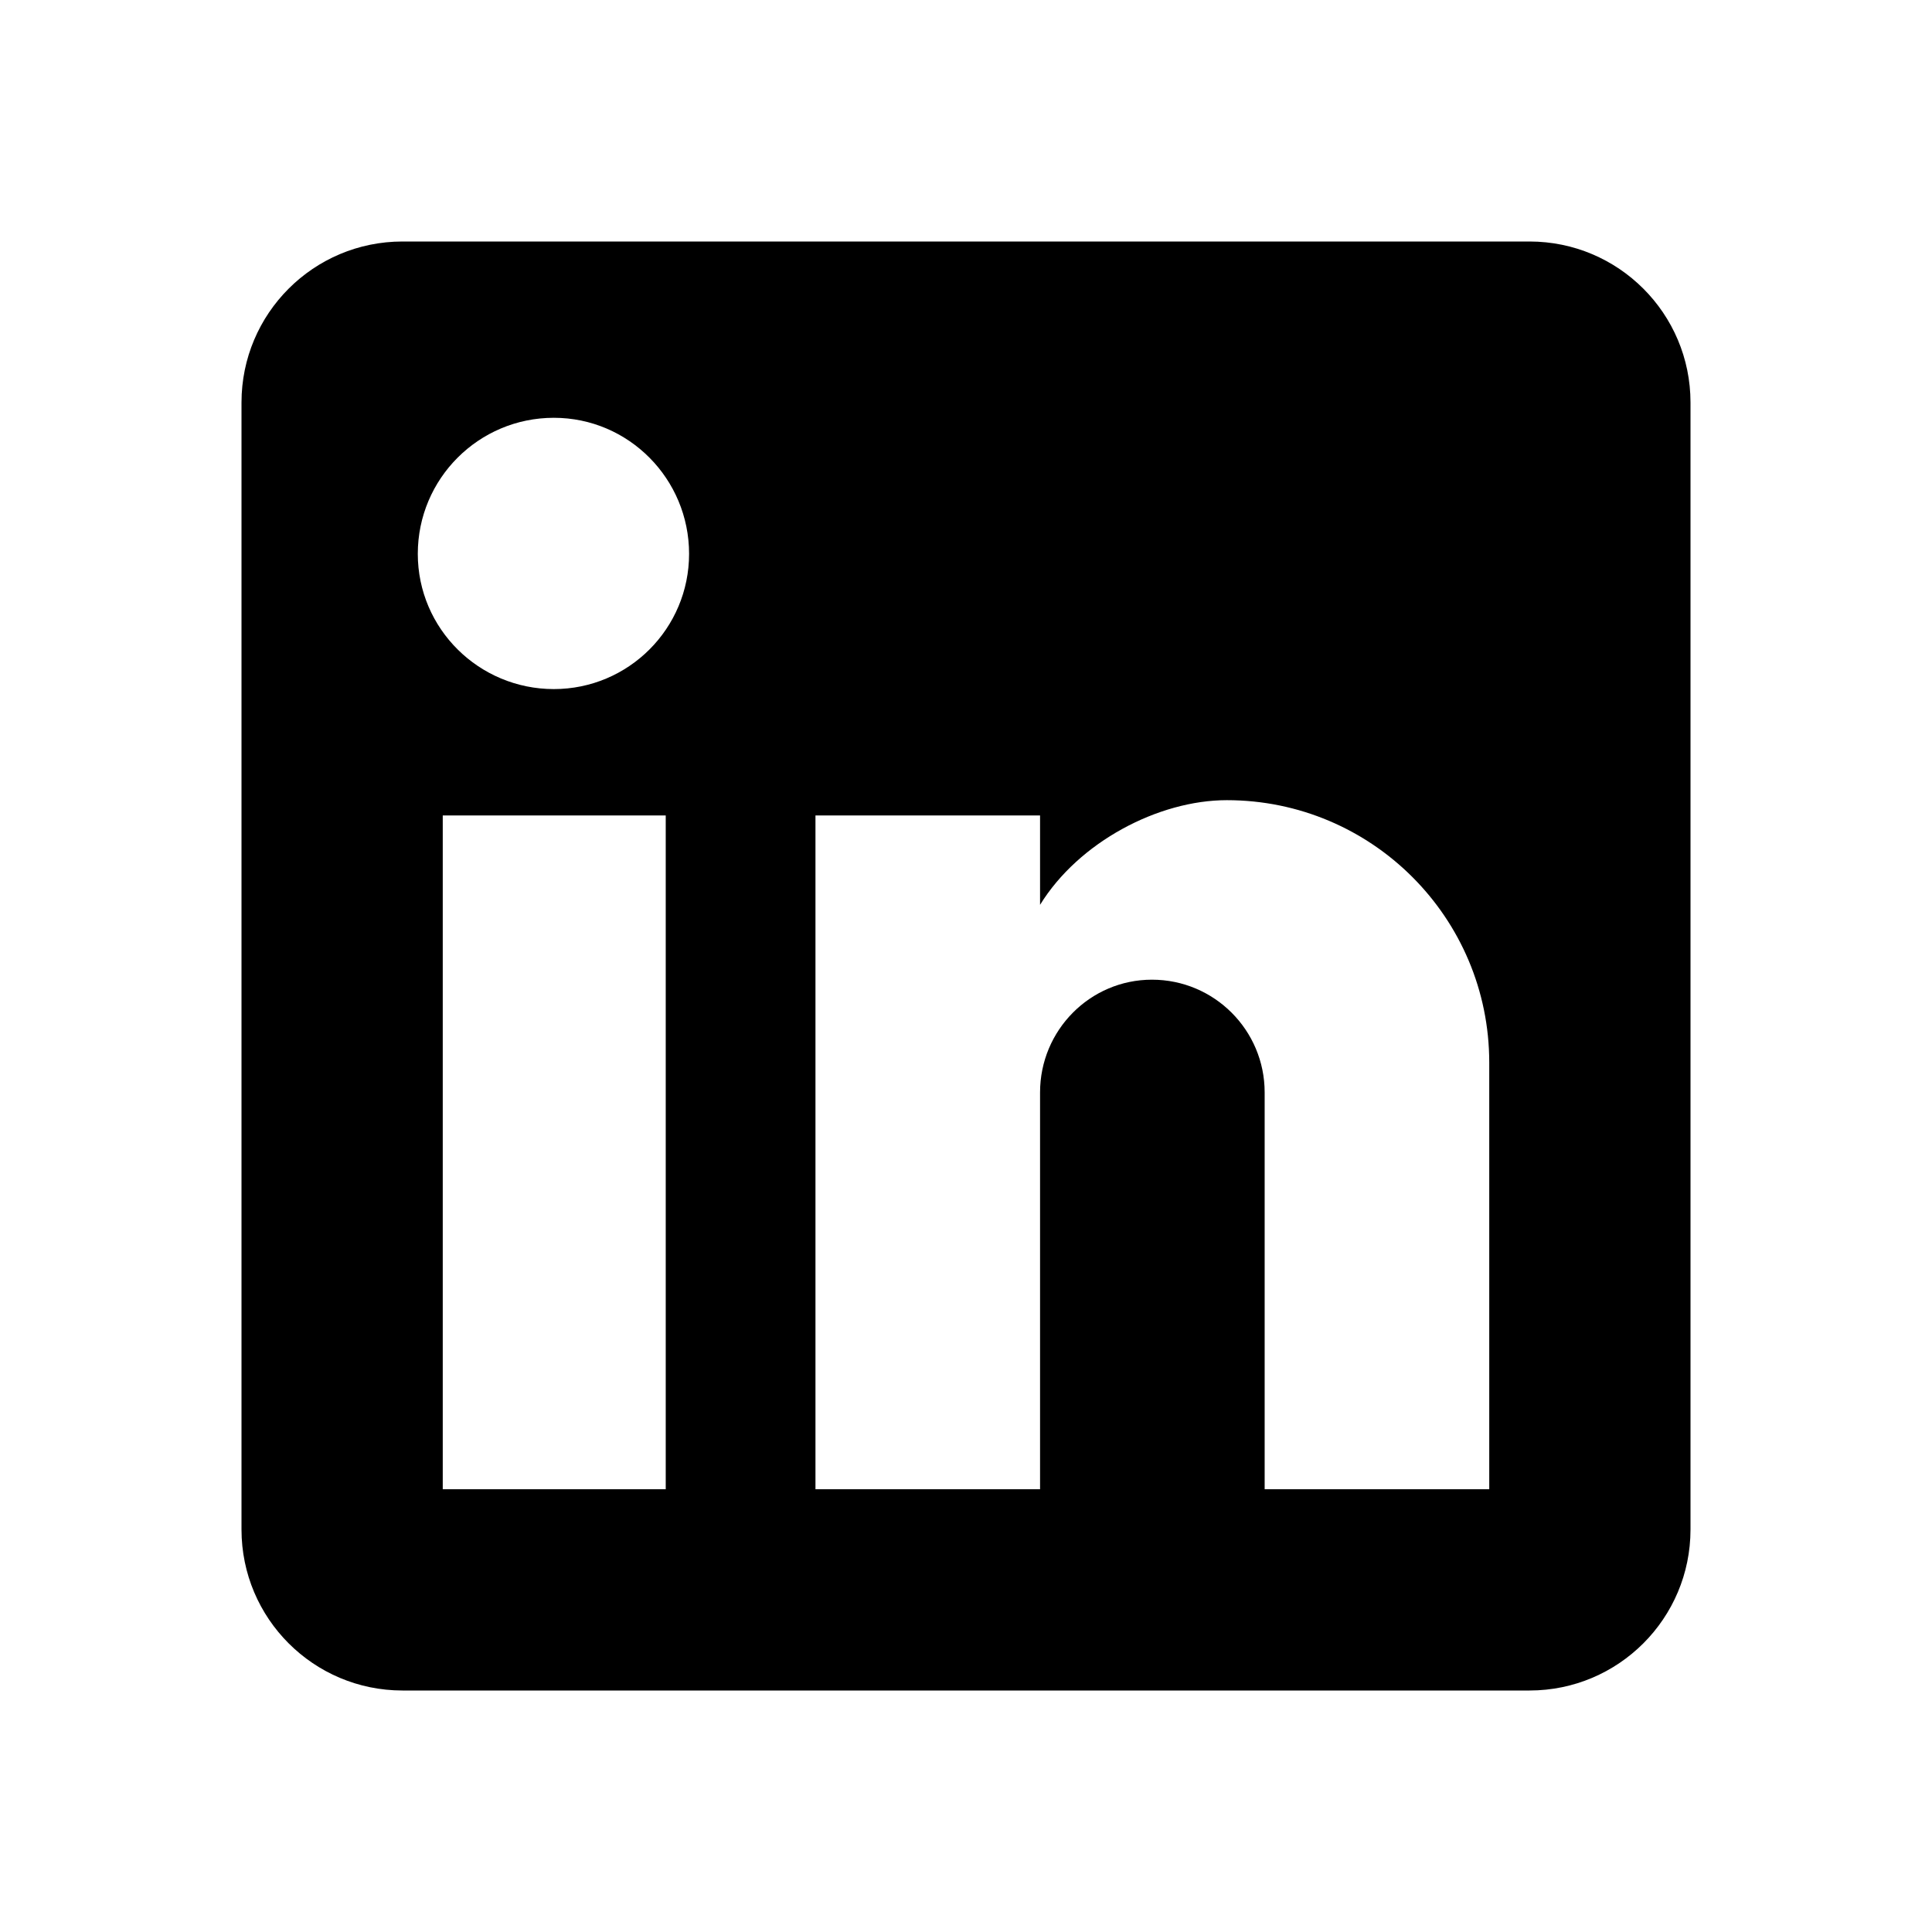
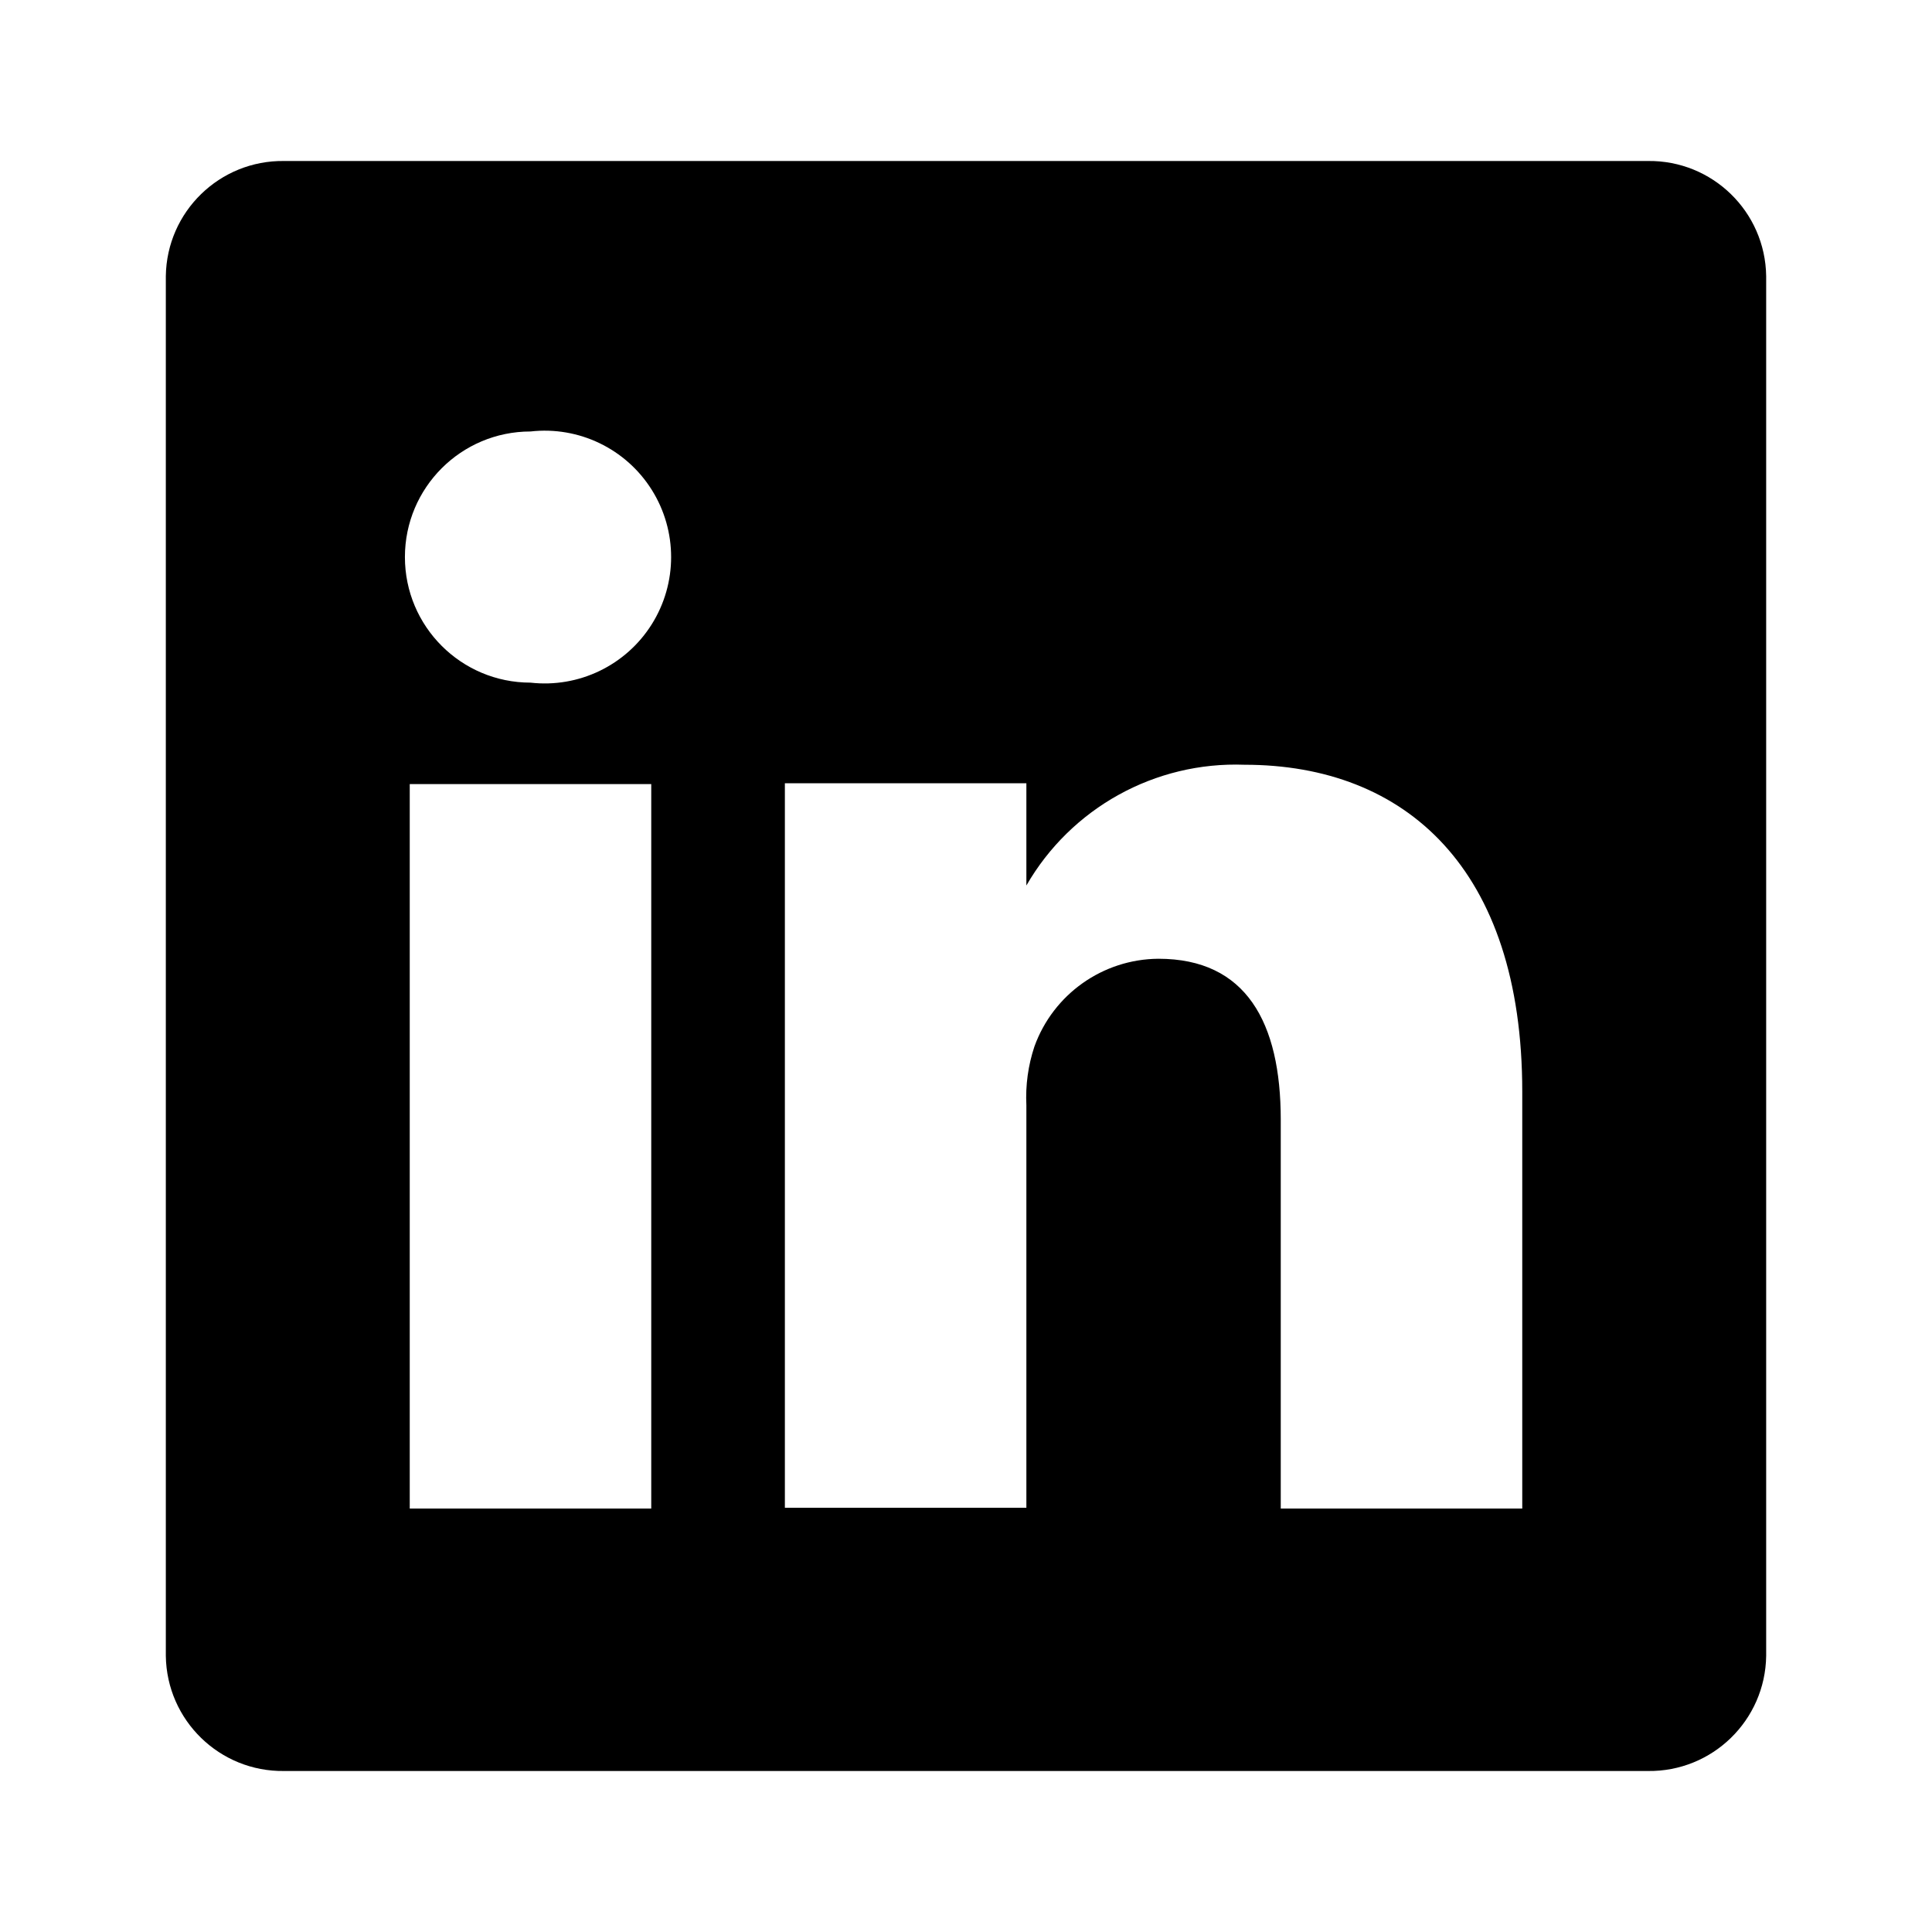
- <svg viewBox="0 0 24 24">
-   <path fill="currentColor" d="M19 3a2 2 0 0 1 2 2v14a2 2 0 0 1-2 2H5a2 2 0 0 1-2-2V5a2 2 0 0 1 2-2h14m-.5 15.5v-5.3a3.26 3.26 0 0 0-3.26-3.26c-.85 0-1.84.52-2.32 1.3v-1.11h-2.79v8.37h2.79v-4.93c0-.77.62-1.4 1.39-1.4a1.4 1.4 0 0 1 1.4 1.4v4.93h2.79M6.88 8.56a1.68 1.68 0 0 0 1.68-1.68c0-.93-.75-1.69-1.68-1.69a1.69 1.69 0 0 0-1.69 1.69c0 .93.76 1.68 1.69 1.68m1.39 9.94v-8.37H5.5v8.37h2.77z" />
+ <svg xmlns="http://www.w3.org/2000/svg" viewBox="0 0 24 24">
+   <path fill="currentColor" d="M20.47 2H3.53a1.45 1.45 0 0 0-1.47 1.43v17.14A1.45 1.45 0 0 0 3.53 22h16.94a1.45 1.45 0 0 0 1.47-1.43V3.43A1.45 1.45 0 0 0 20.47 2ZM8.09 18.74h-3v-9h3ZM6.59 8.48a1.56 1.56 0 1 1 0-3.12a1.57 1.57 0 1 1 0 3.12Zm12.32 10.26h-3v-4.83c0-1.21-.43-2-1.52-2A1.65 1.65 0 0 0 12.85 13a2 2 0 0 0-.1.73v5h-3v-9h3V11a3 3 0 0 1 2.71-1.5c2 0 3.45 1.29 3.45 4.06Z" />
</svg>
